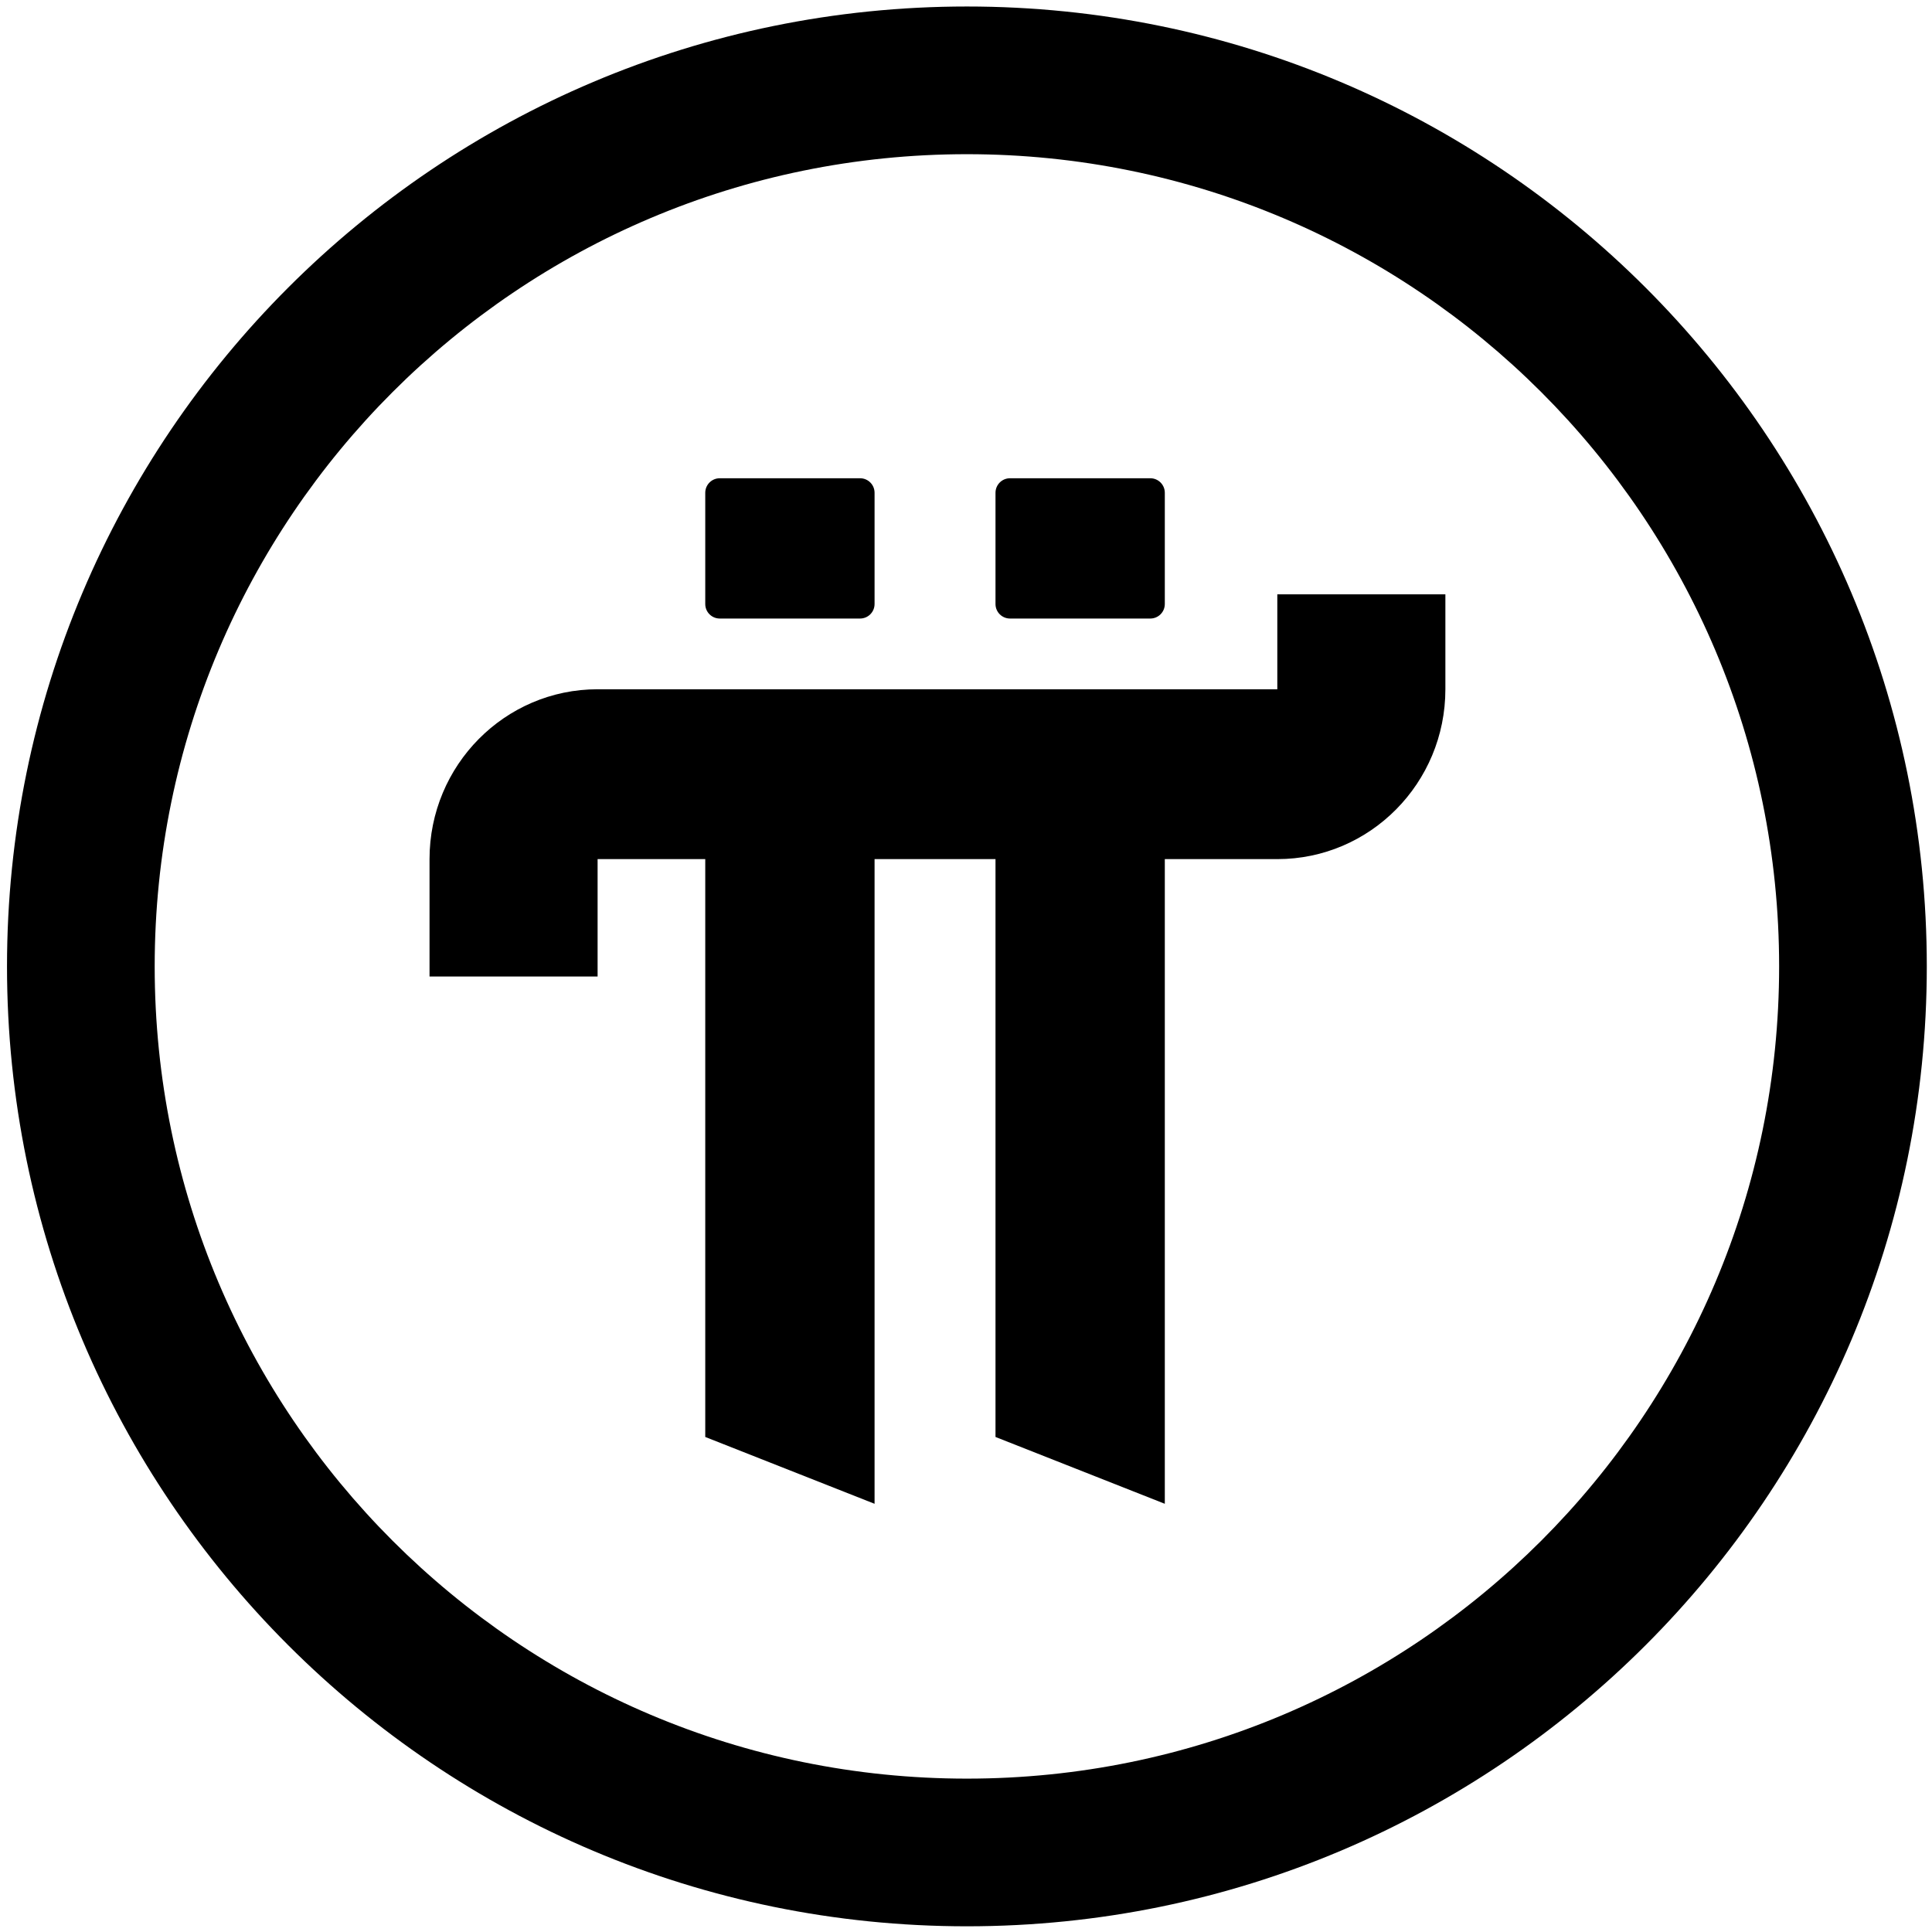
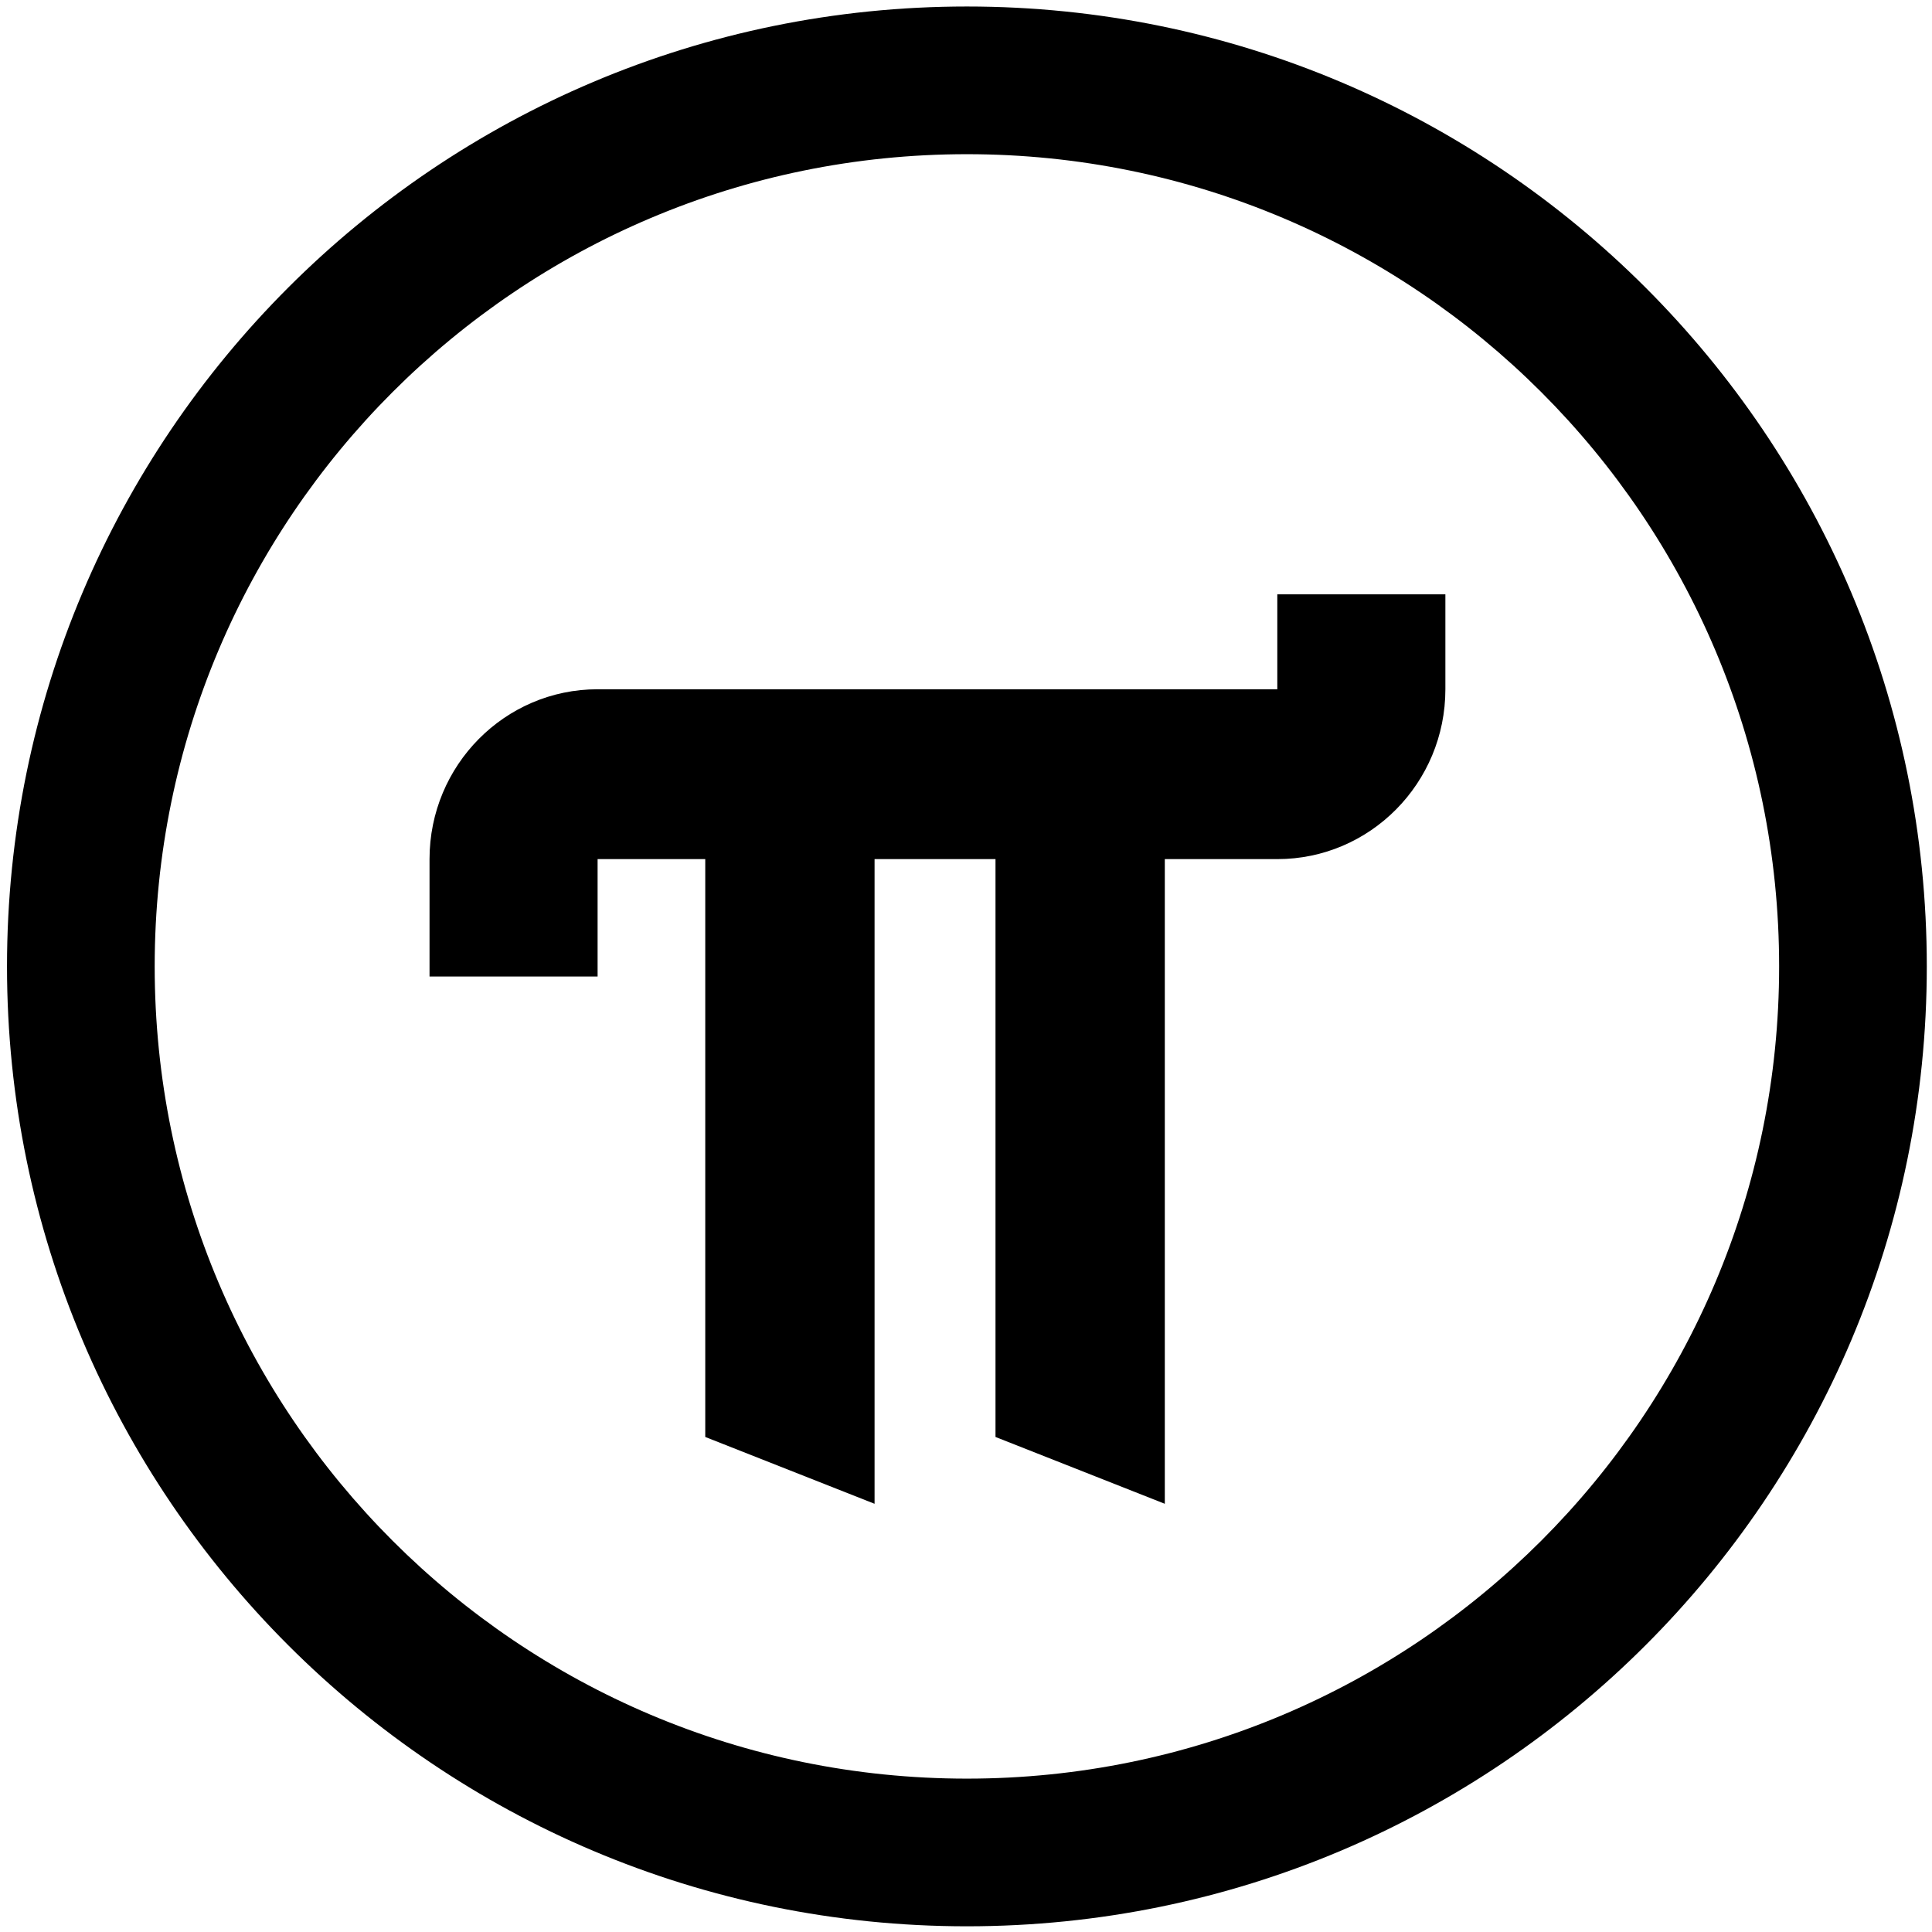
<svg xmlns="http://www.w3.org/2000/svg" viewBox="0 0 260 260" fill="none" width="26" height="26">
-   <path fill="currentColor" d="M94.91 66.314c0-1.078.875-1.953 1.954-1.953h18.878c1.079 0 1.953.875 1.953 1.953v14.973a1.953 1.953 0 0 1-1.953 1.953H96.863a1.953 1.953 0 0 1-1.953-1.953V66.314ZM133.97 66.314c0-1.078.875-1.953 1.953-1.953h18.879c1.079 0 1.953.875 1.953 1.953v14.973a1.953 1.953 0 0 1-1.953 1.953h-18.879a1.953 1.953 0 0 1-1.953-1.953V66.314Z" />
+   <path fill="orange-400" d="M94.91 66.314c0-1.078.875-1.953 1.954-1.953h18.878c1.079 0 1.953.875 1.953 1.953v14.973a1.953 1.953 0 0 1-1.953 1.953H96.863a1.953 1.953 0 0 1-1.953-1.953V66.314ZM133.97 66.314c0-1.078.875-1.953 1.953-1.953h18.879c1.079 0 1.953.875 1.953 1.953v14.973a1.953 1.953 0 0 1-1.953 1.953h-18.879a1.953 1.953 0 0 1-1.953-1.953V66.314Z" />
  <path fill="currentColor" d="M94.91 115.616v77.765l22.785 8.992v-86.757h16.275v77.765l22.785 8.992v-86.757h15.14c12.491 0 22.618-10.234 22.618-22.858V79.985h-22.618v12.773H80.422c-12.492 0-22.618 10.234-22.618 22.858v15.798h22.618v-15.798h14.489Z" />
  <path fill="currentColor" fill-rule="evenodd" d="M130.122 20.75c-60.368 0-109.305 48.937-109.305 109.305 0 60.367 48.937 109.305 109.305 109.305 60.367 0 109.305-48.938 109.305-109.305 0-60.368-48.938-109.305-109.305-109.305ZM.943 130.055C.943 58.711 58.778.875 130.122.875c71.343 0 129.178 57.836 129.178 129.18 0 71.343-57.835 129.178-129.178 129.178C58.778 259.233.943 201.398.943 130.055Z" clip-rule="evenodd" />
</svg>
